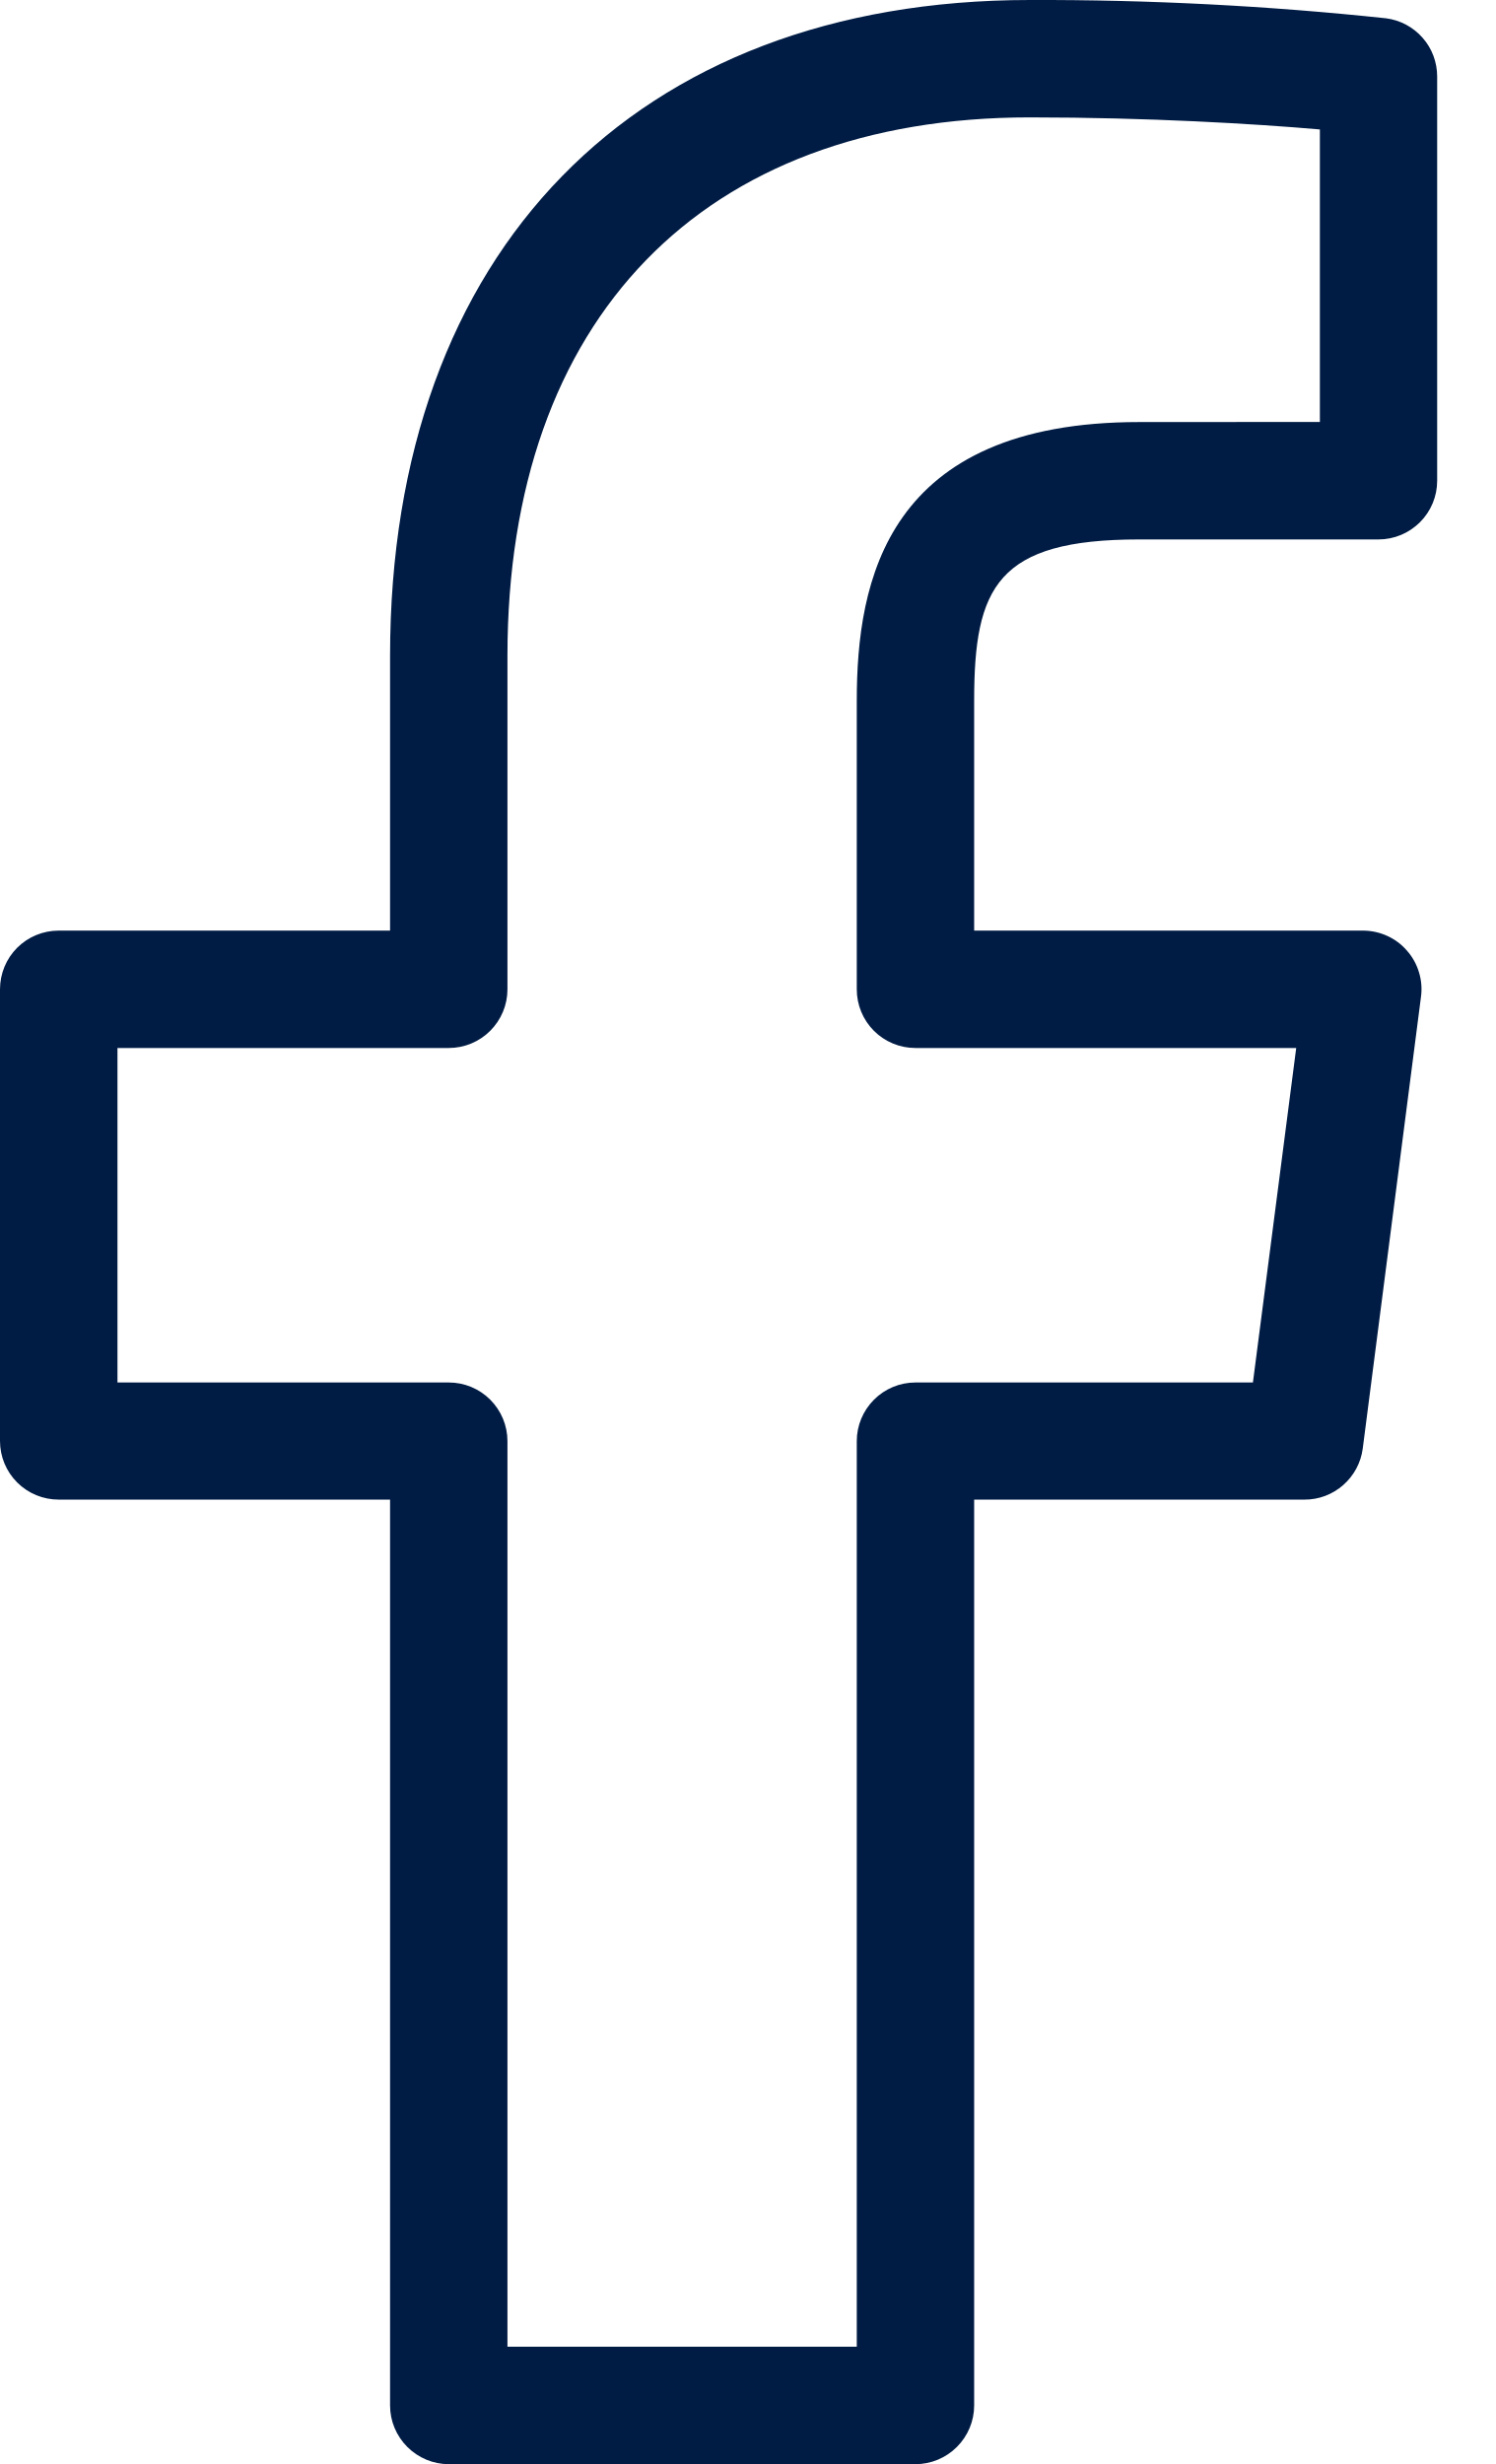
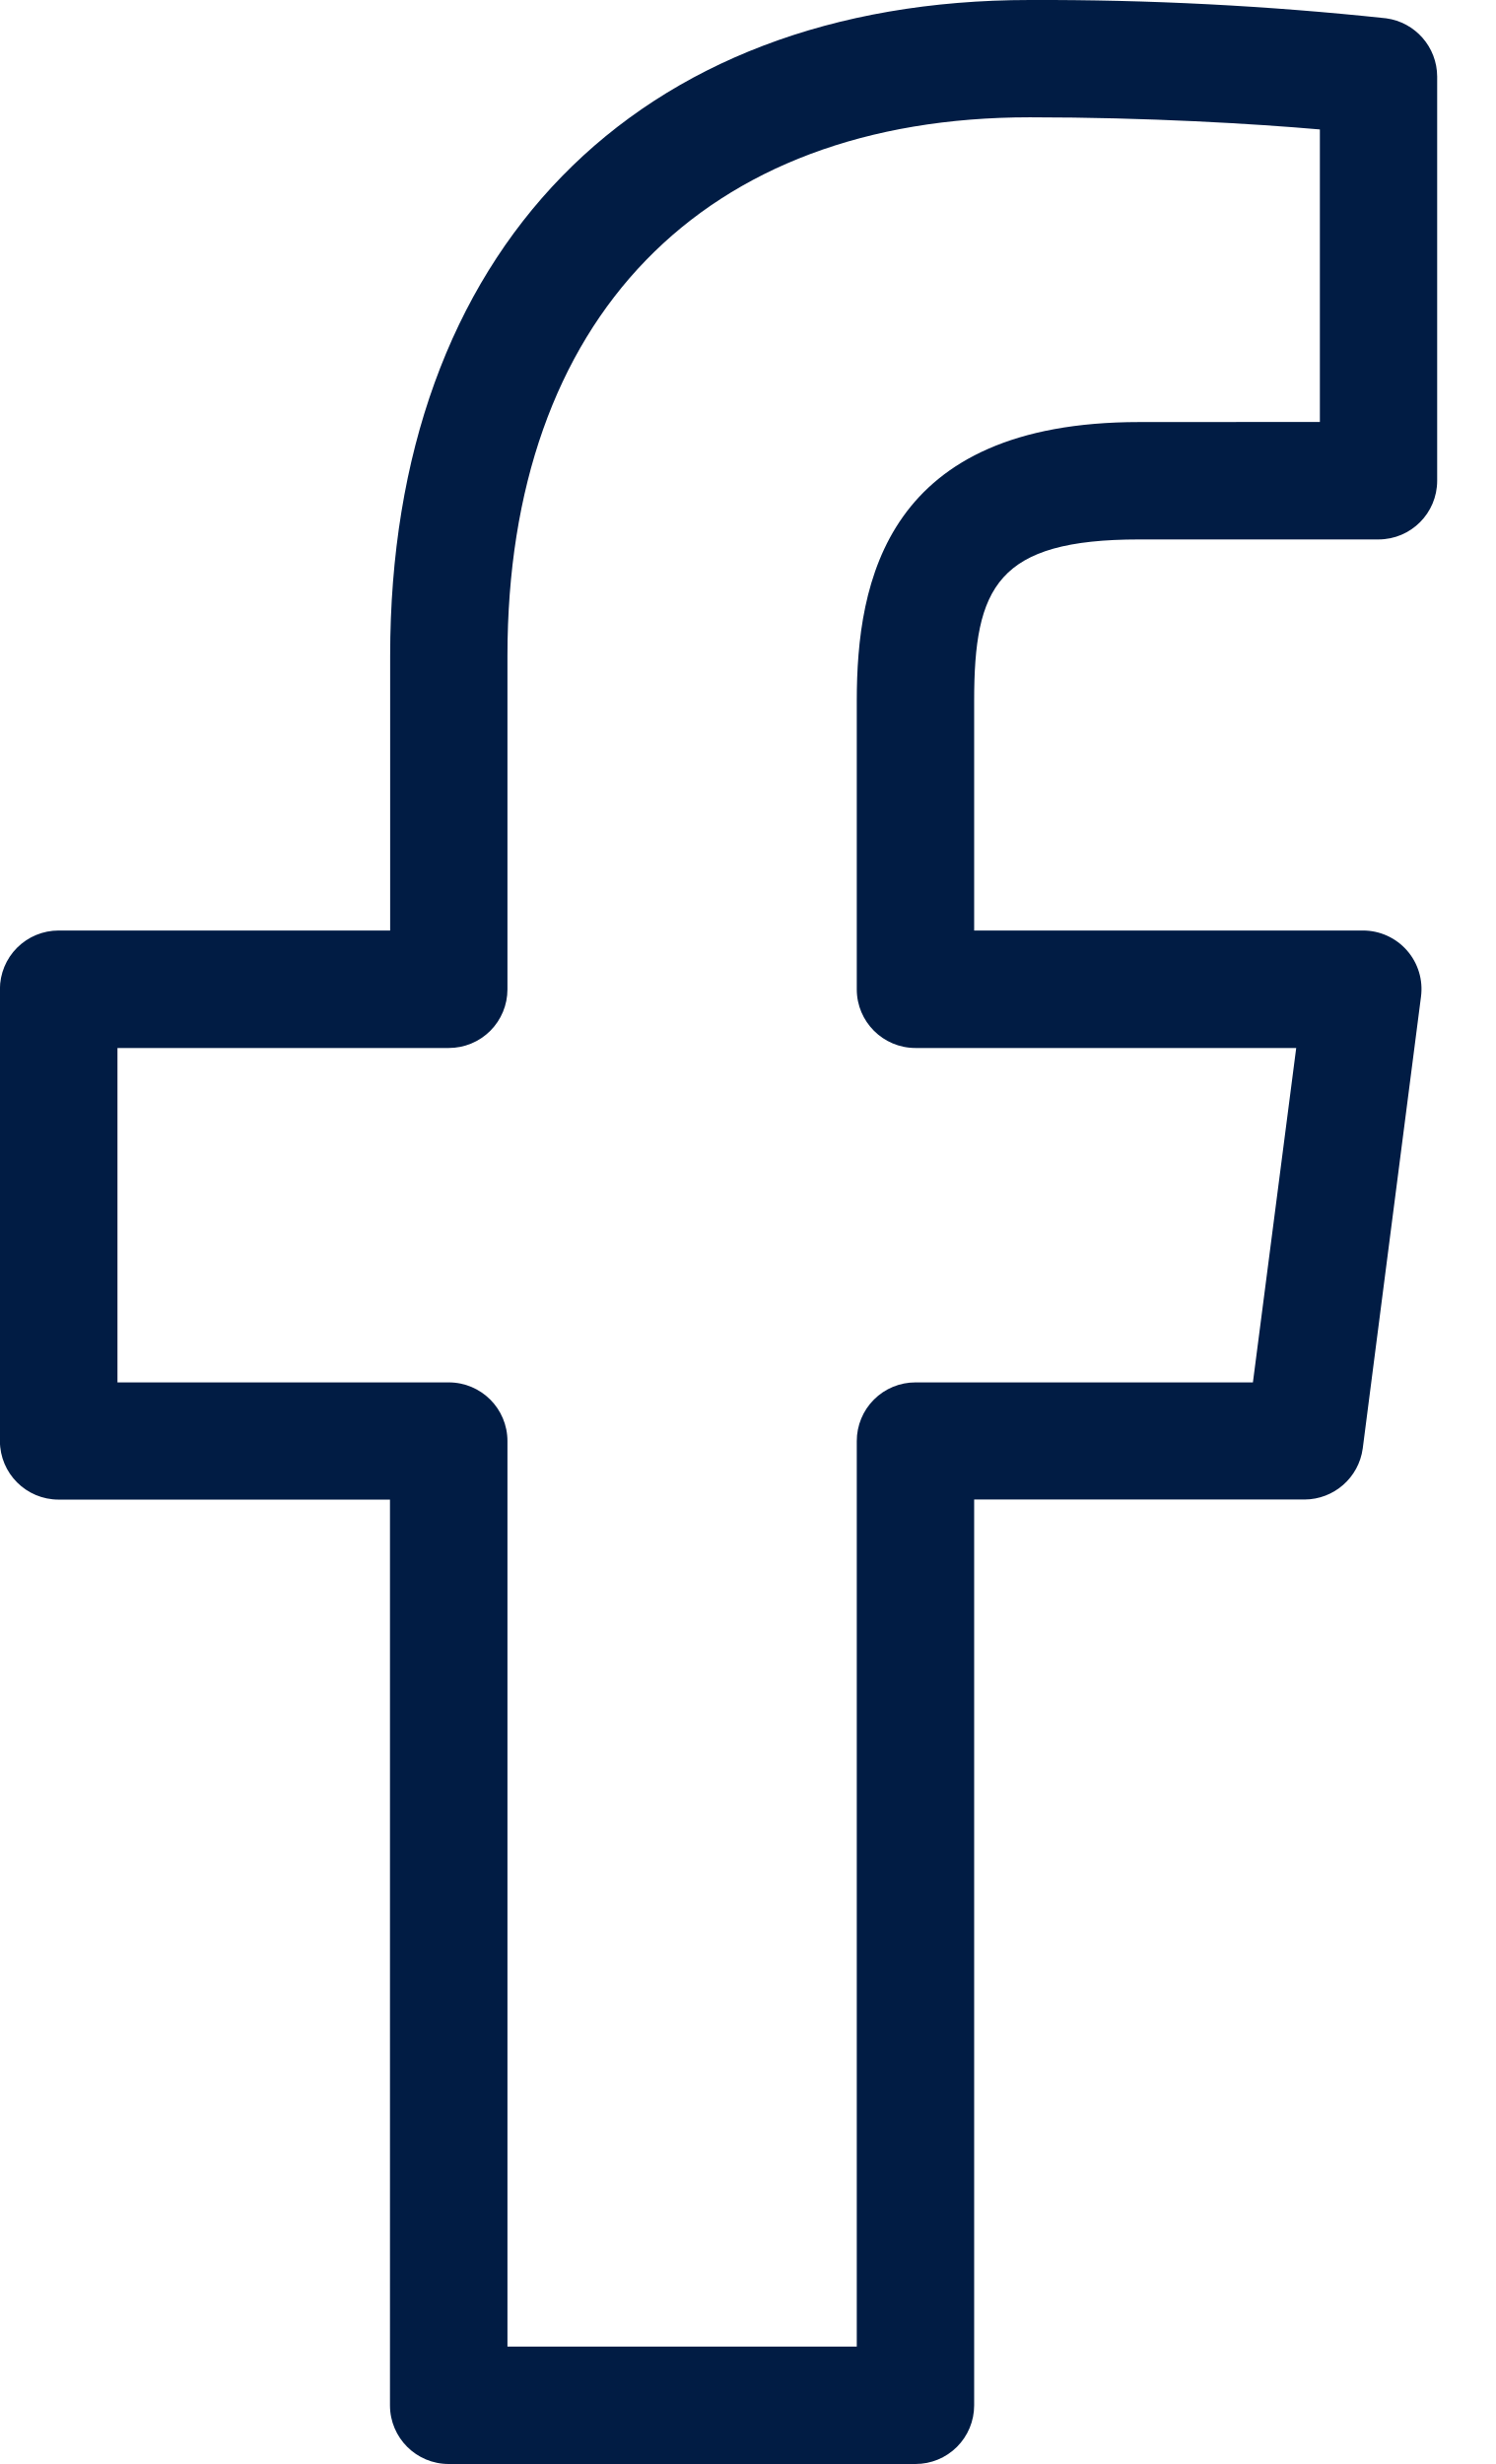
- <svg xmlns="http://www.w3.org/2000/svg" width="17" height="28" viewBox="0 0 17 28" fill="none">
-   <path d="M15.753 0.208C14.408 0.065 13.057 -0.004 11.704 0C7.22 0 4.433 2.856 4.433 7.454V10.575H0.667C0.49 10.575 0.32 10.645 0.195 10.77C0.07 10.895 0 11.065 0 11.242V16.375C0 16.552 0.07 16.721 0.195 16.846C0.32 16.971 0.49 17.041 0.667 17.041H4.433V27.335C4.433 27.512 4.504 27.681 4.629 27.806C4.754 27.931 4.923 28.002 5.1 28.002H10.404C10.581 28.002 10.75 27.931 10.875 27.806C11 27.681 11.071 27.512 11.071 27.335V17.041H14.825C14.987 17.042 15.143 16.983 15.265 16.876C15.387 16.769 15.466 16.622 15.487 16.462L16.149 11.328C16.162 11.234 16.154 11.138 16.126 11.048C16.099 10.957 16.052 10.873 15.989 10.802C15.927 10.73 15.85 10.673 15.763 10.634C15.677 10.595 15.583 10.575 15.488 10.575H11.071V7.963C11.071 6.67 11.331 6.13 12.948 6.13H15.667C15.844 6.13 16.013 6.059 16.138 5.934C16.263 5.809 16.333 5.64 16.333 5.463V0.87C16.333 0.708 16.275 0.551 16.168 0.43C16.061 0.308 15.914 0.229 15.753 0.208ZM15 4.795L12.947 4.796C10.071 4.796 9.737 6.604 9.737 7.963V11.243C9.737 11.419 9.807 11.589 9.932 11.714C10.057 11.839 10.226 11.909 10.403 11.909H14.731L14.239 15.71H10.404C10.227 15.71 10.058 15.78 9.933 15.905C9.808 16.03 9.737 16.199 9.737 16.376V26.667H5.767V16.376C5.767 16.199 5.696 16.03 5.571 15.905C5.446 15.78 5.277 15.71 5.1 15.71H1.335V11.909H5.1C5.277 11.909 5.446 11.839 5.571 11.714C5.696 11.589 5.767 11.42 5.767 11.243V7.454C5.767 3.622 7.987 1.334 11.704 1.334C13.049 1.334 14.264 1.407 15 1.471V4.795Z" fill="#011C44" />
+ <svg xmlns="http://www.w3.org/2000/svg" fill="none" viewBox="0 0 17 28">
+   <path fill="#011C44" d="M15.753.208A37 37 0 0 0 11.704 0c-4.484 0-7.27 2.856-7.27 7.454v3.12H.666a.667.667 0 0 0-.667.668v5.133a.667.667 0 0 0 .667.666h3.766v10.294A.667.667 0 0 0 5.1 28h5.304a.666.666 0 0 0 .667-.666V17.04h3.754a.67.67 0 0 0 .662-.58l.662-5.133a.665.665 0 0 0-.661-.753h-4.417V7.963c0-1.293.26-1.833 1.877-1.833h2.719a.667.667 0 0 0 .666-.667V.87a.67.67 0 0 0-.58-.662M15 4.795l-2.053.001c-2.876 0-3.21 1.808-3.21 3.167v3.28a.667.667 0 0 0 .666.666h4.328l-.492 3.8h-3.835a.666.666 0 0 0-.667.667v10.29h-3.97v-10.29a.667.667 0 0 0-.667-.667H1.335v-3.8H5.1a.666.666 0 0 0 .667-.666v-3.79c0-3.831 2.22-6.12 5.937-6.12 1.345 0 2.56.074 3.296.138z" />
</svg>
